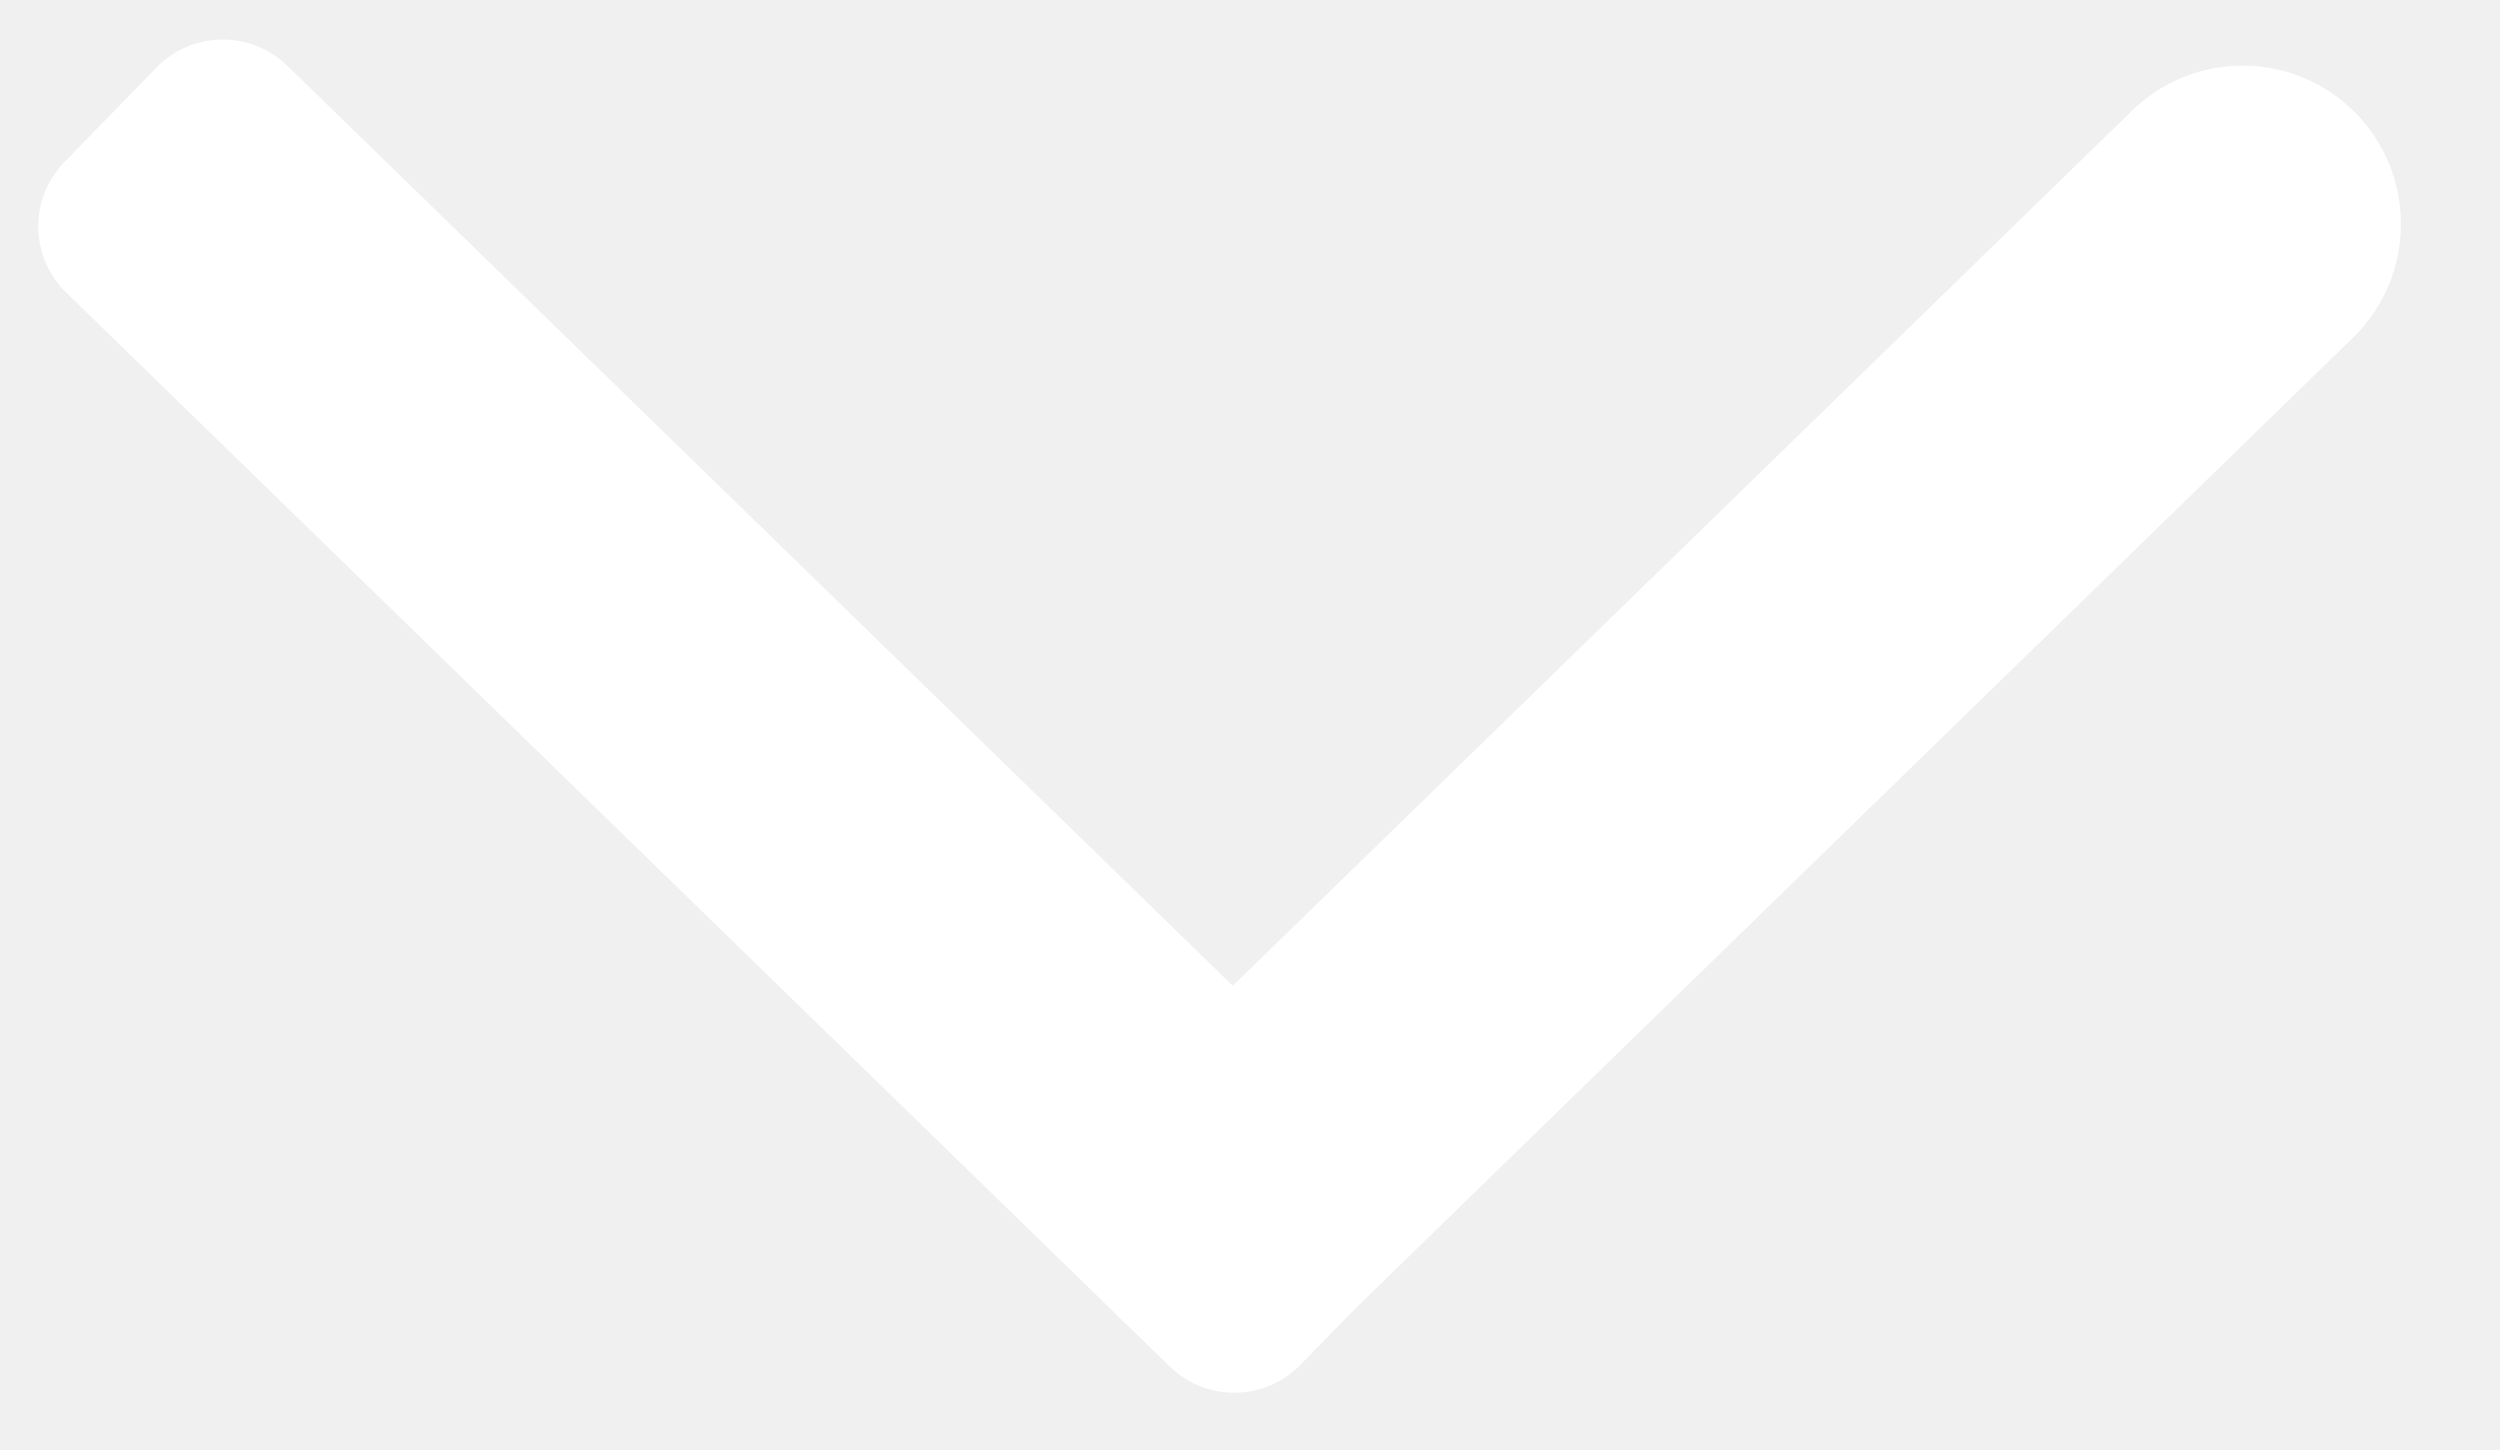
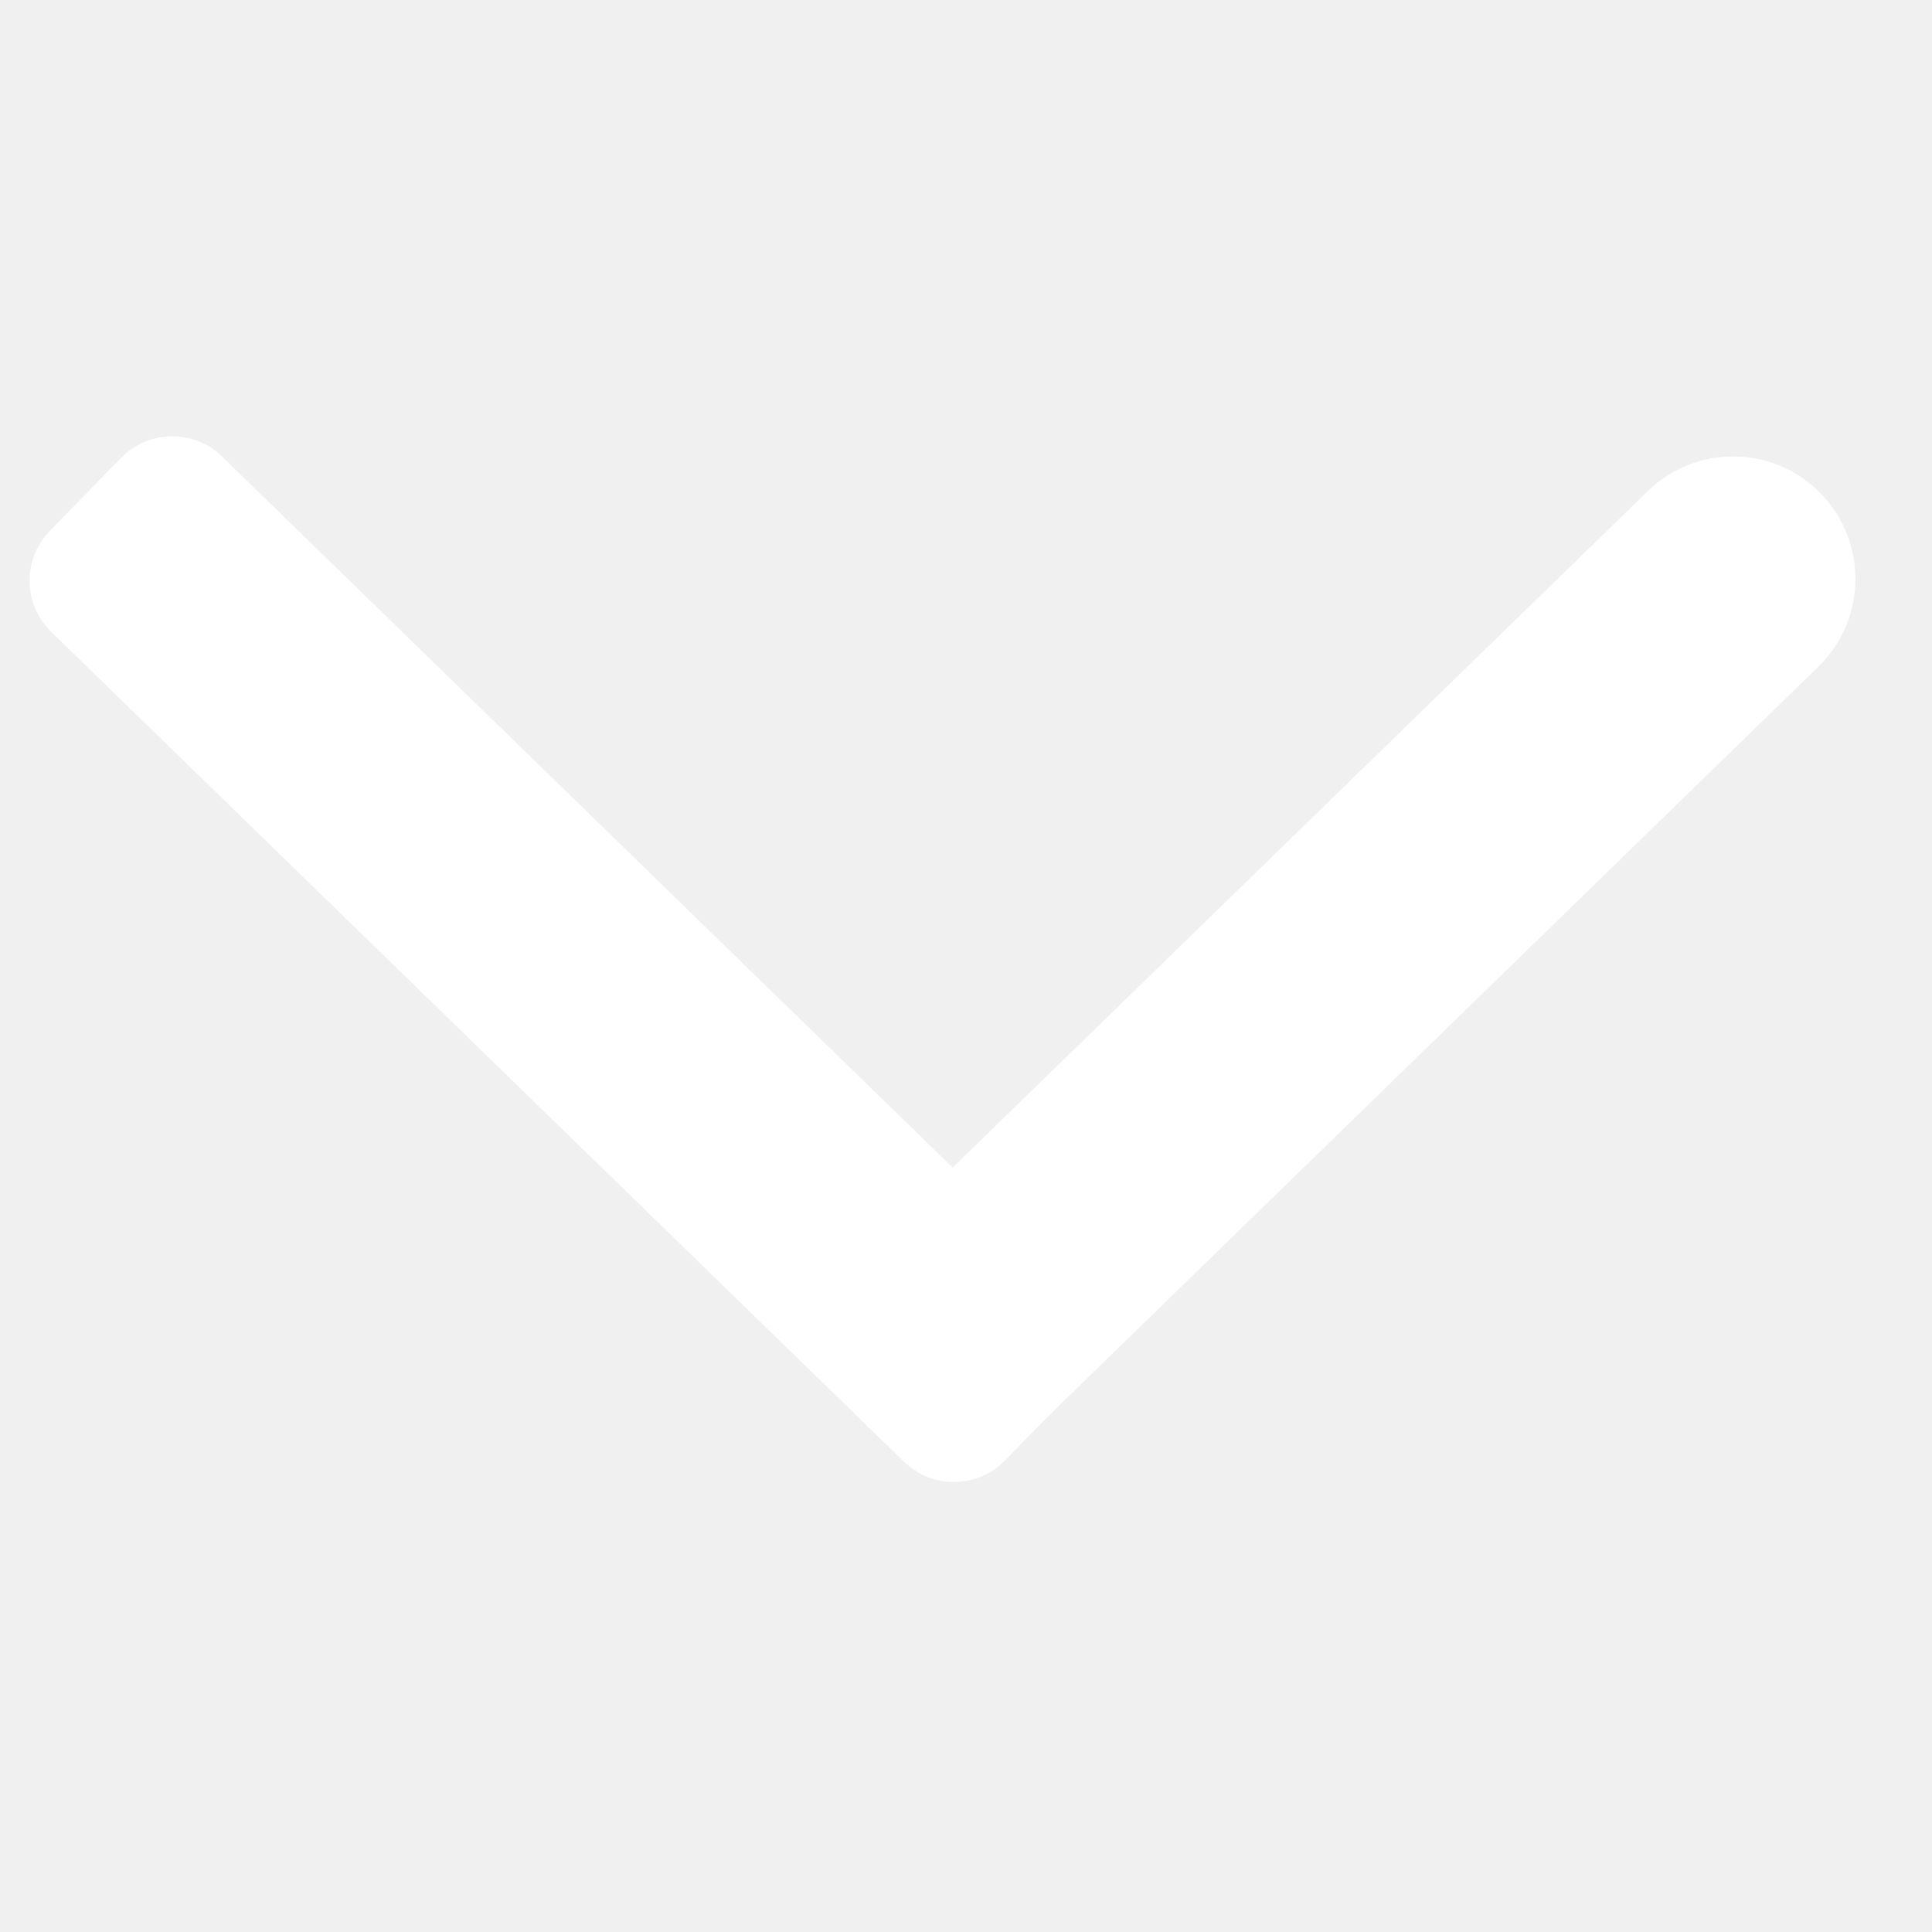
- <svg xmlns="http://www.w3.org/2000/svg" width="50" height="29" viewBox="0 0 50 29" fill="none">
+ <svg xmlns="http://www.w3.org/2000/svg" width="24" height="24" viewBox="0 0 50 29" fill="none">
  <rect width="34.518" height="6.335" rx="3.168" transform="matrix(0.716658 -0.697425 0.696842 0.717224 20.1777 24.0739)" fill="white" />
  <rect width="34.493" height="6.335" rx="1.847" transform="matrix(0.716667 0.697415 -0.697997 0.716101 4.42188 0.0262451)" fill="white" />
</svg>
